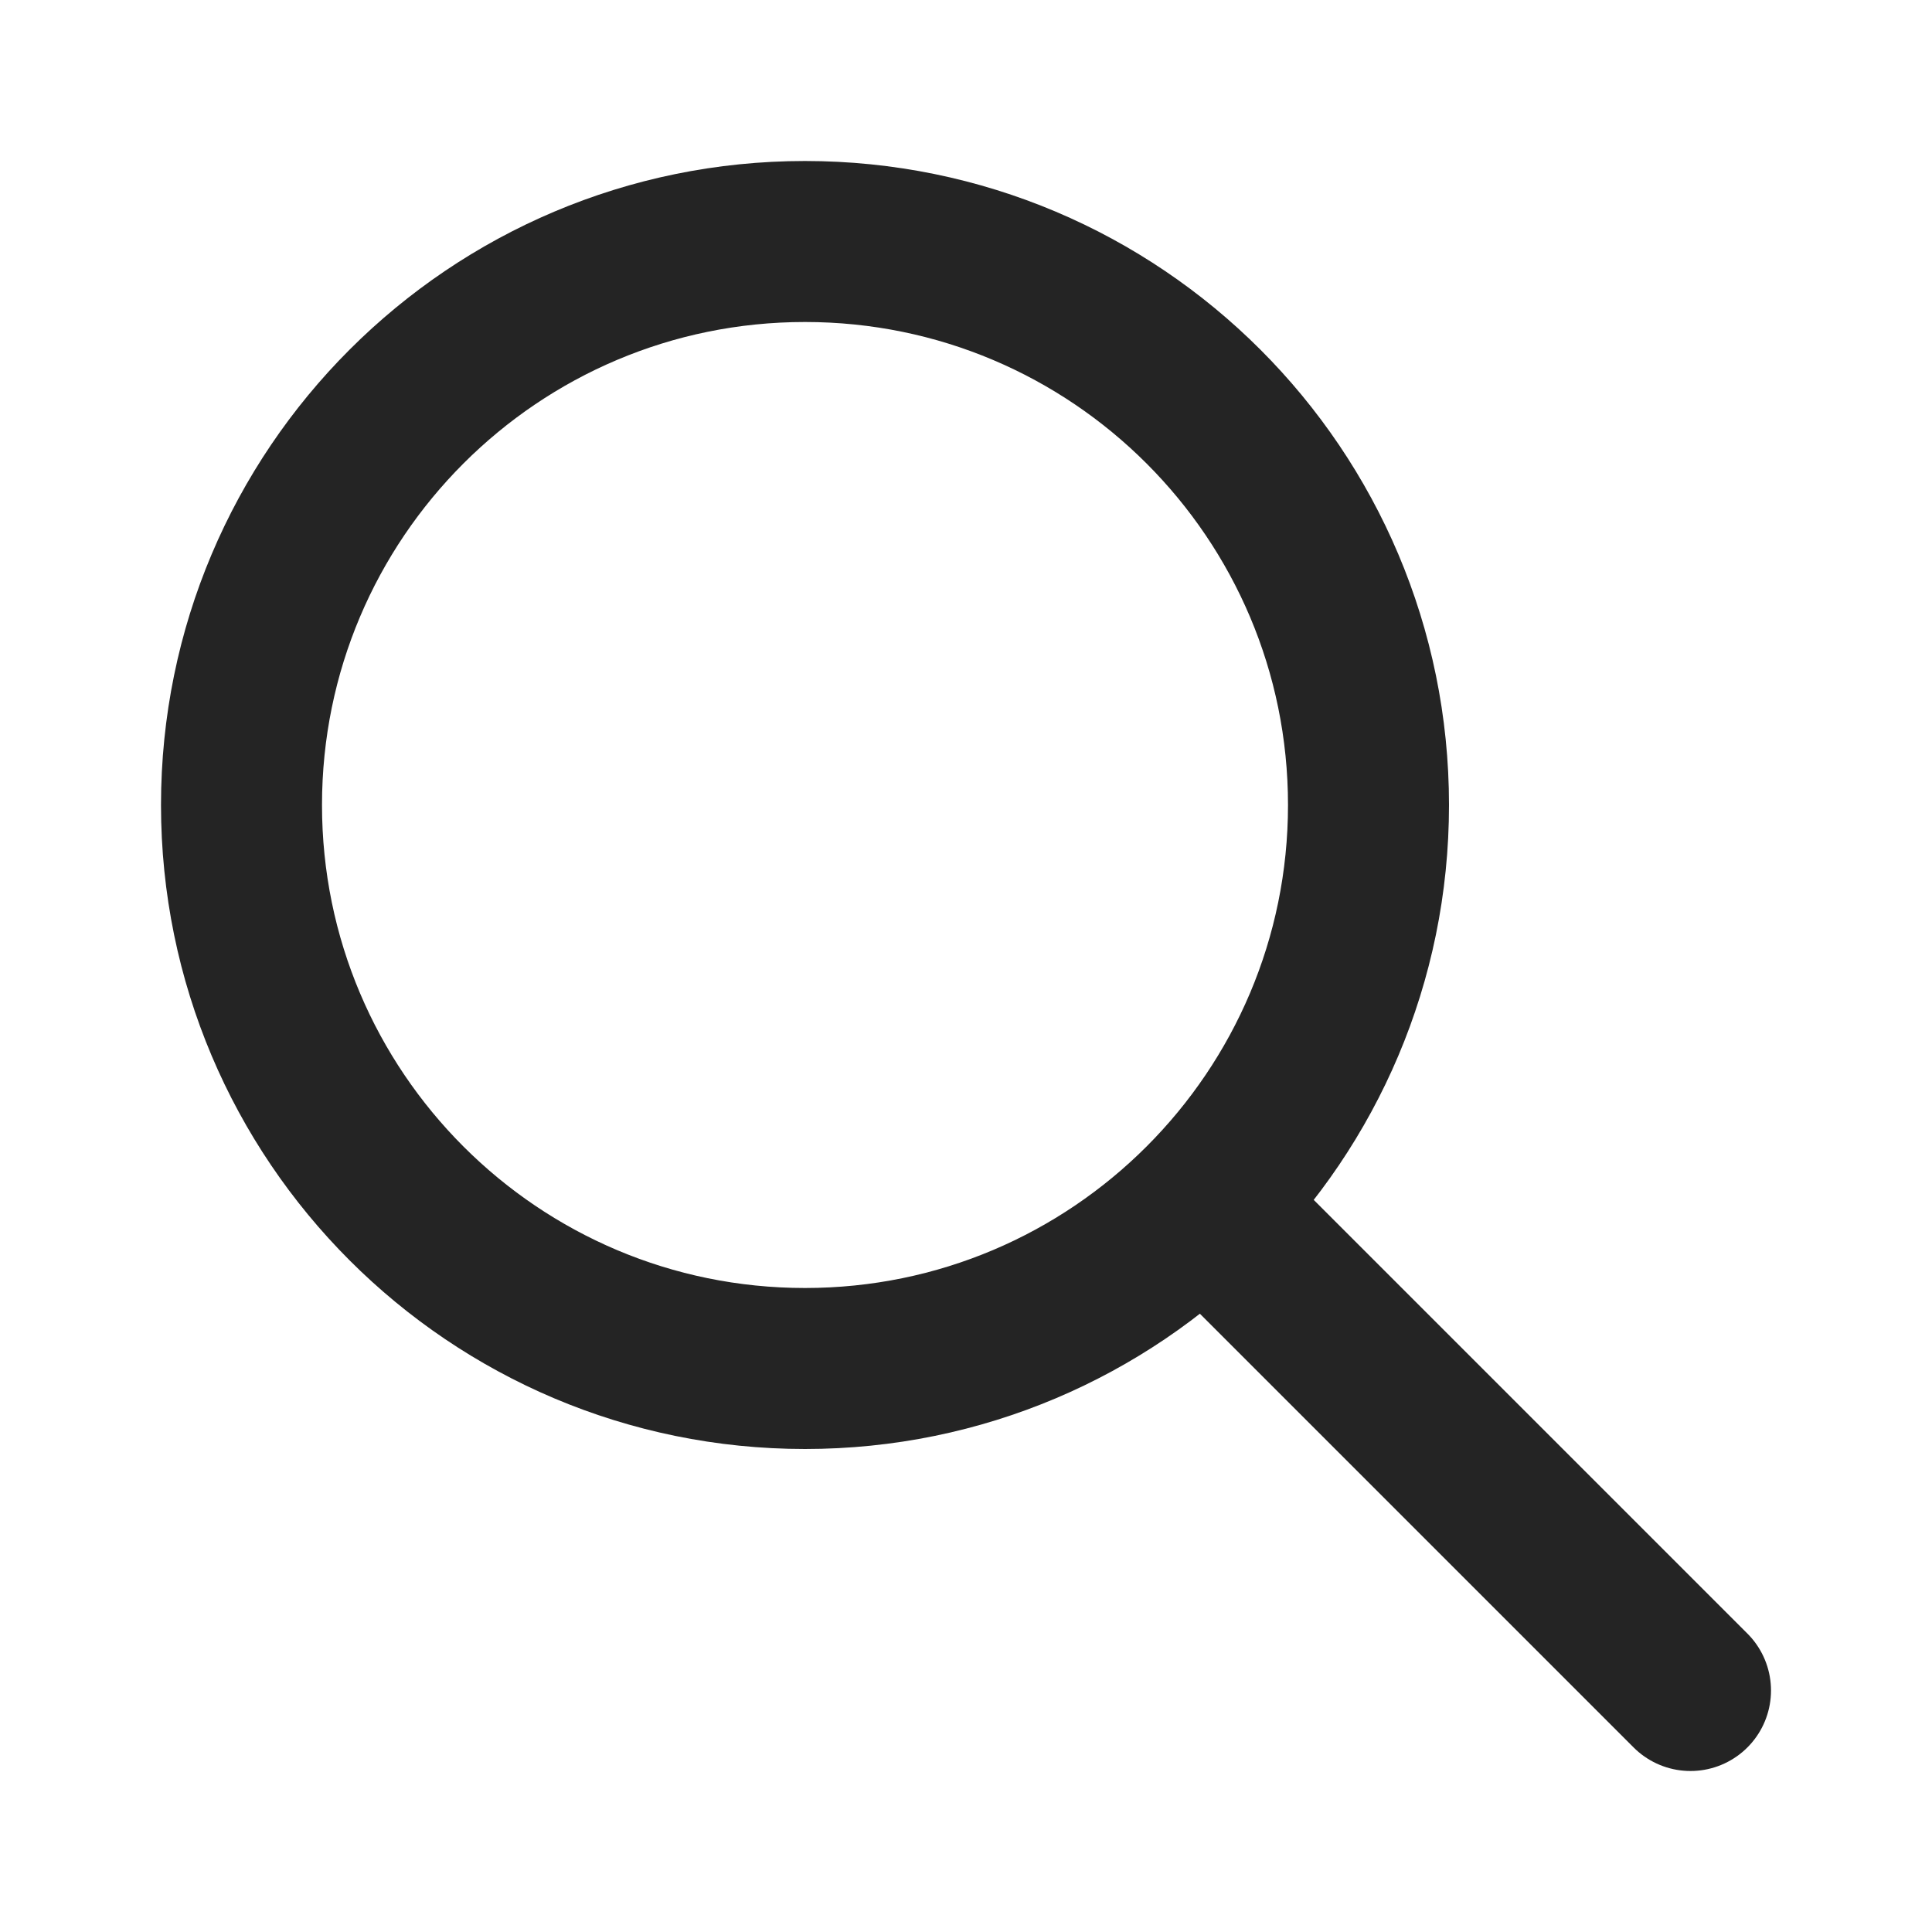
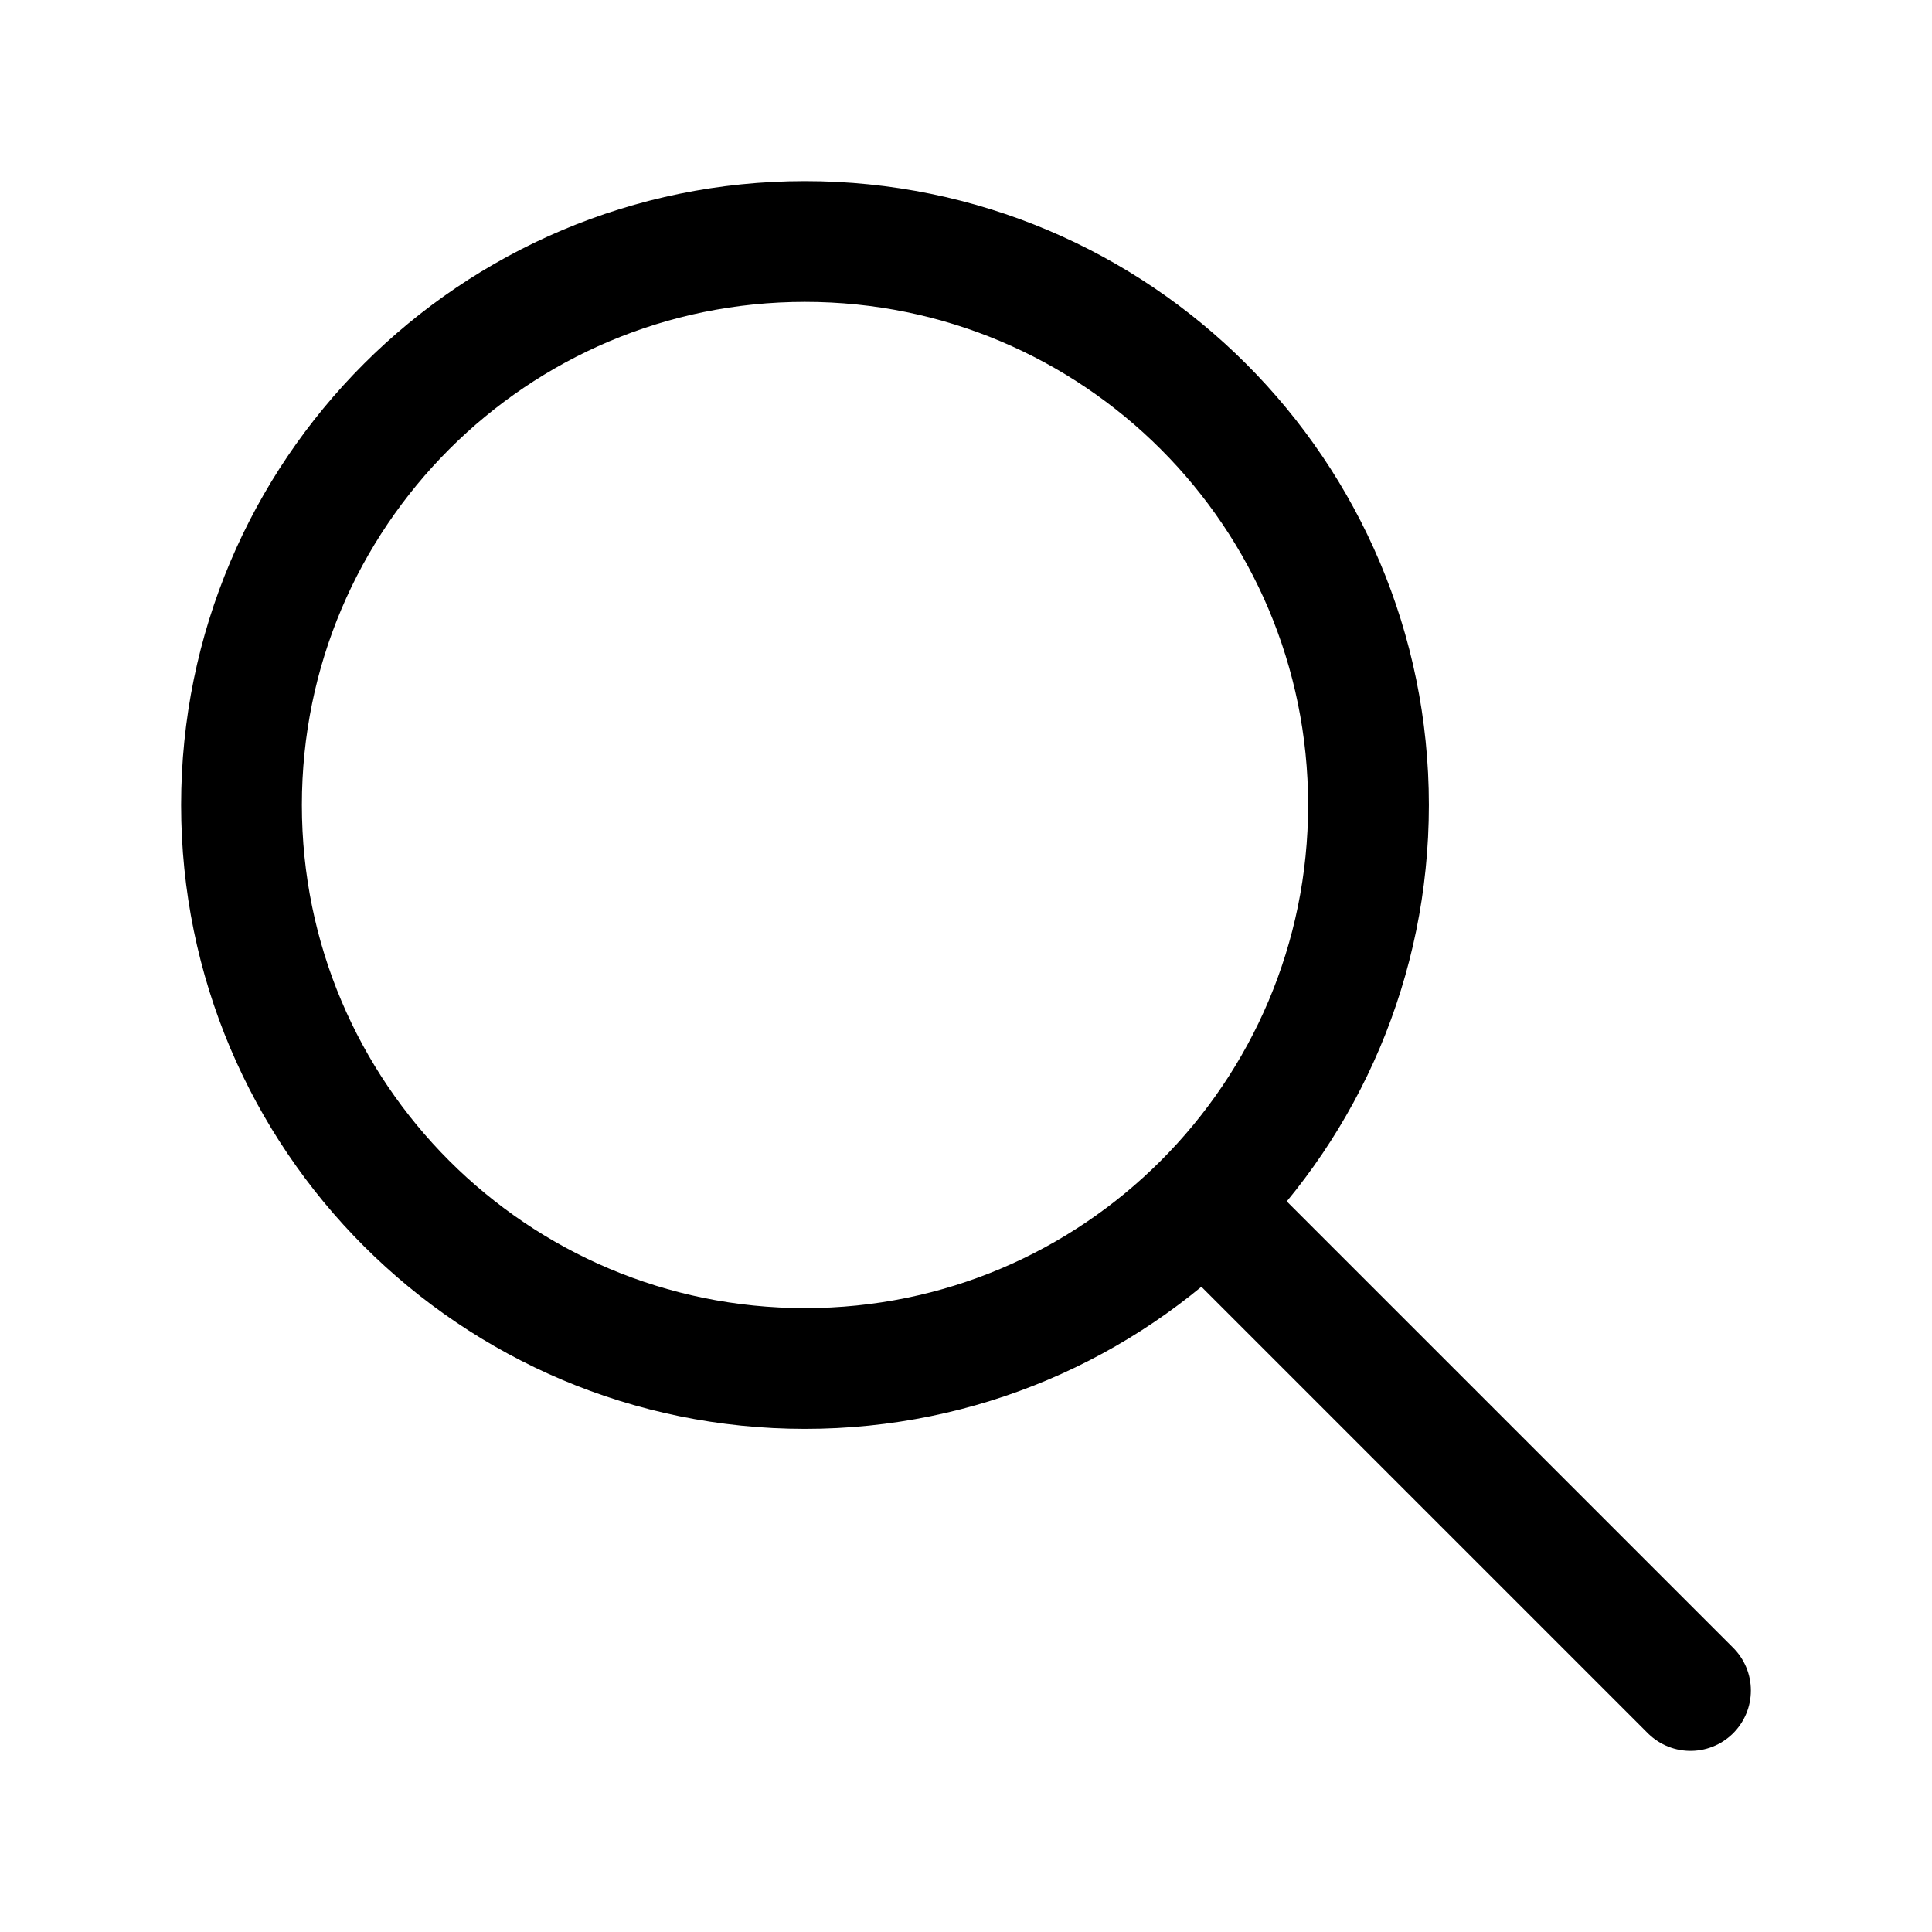
<svg xmlns="http://www.w3.org/2000/svg" width="24" height="24" viewBox="0 0 24 24" fill="none">
-   <path d="M15 15L21 21M10 17C6.134 17 3 13.866 3 10C3 6.134 6.134 3 10 3C13.866 3 17 6.134 17 10C17 13.866 13.866 17 10 17Z" stroke="#242424" stroke-width="2" stroke-linecap="round" stroke-linejoin="round" />
+   <path d="M15 15L21 21M10 17C6.134 17 3 13.866 3 10C3 6.134 6.134 3 10 3C13.866 3 17 6.134 17 10C17 13.866 13.866 17 10 17Z" stroke="currentColor" stroke-width="1.5" stroke-linecap="round" stroke-linejoin="round" />
</svg>
